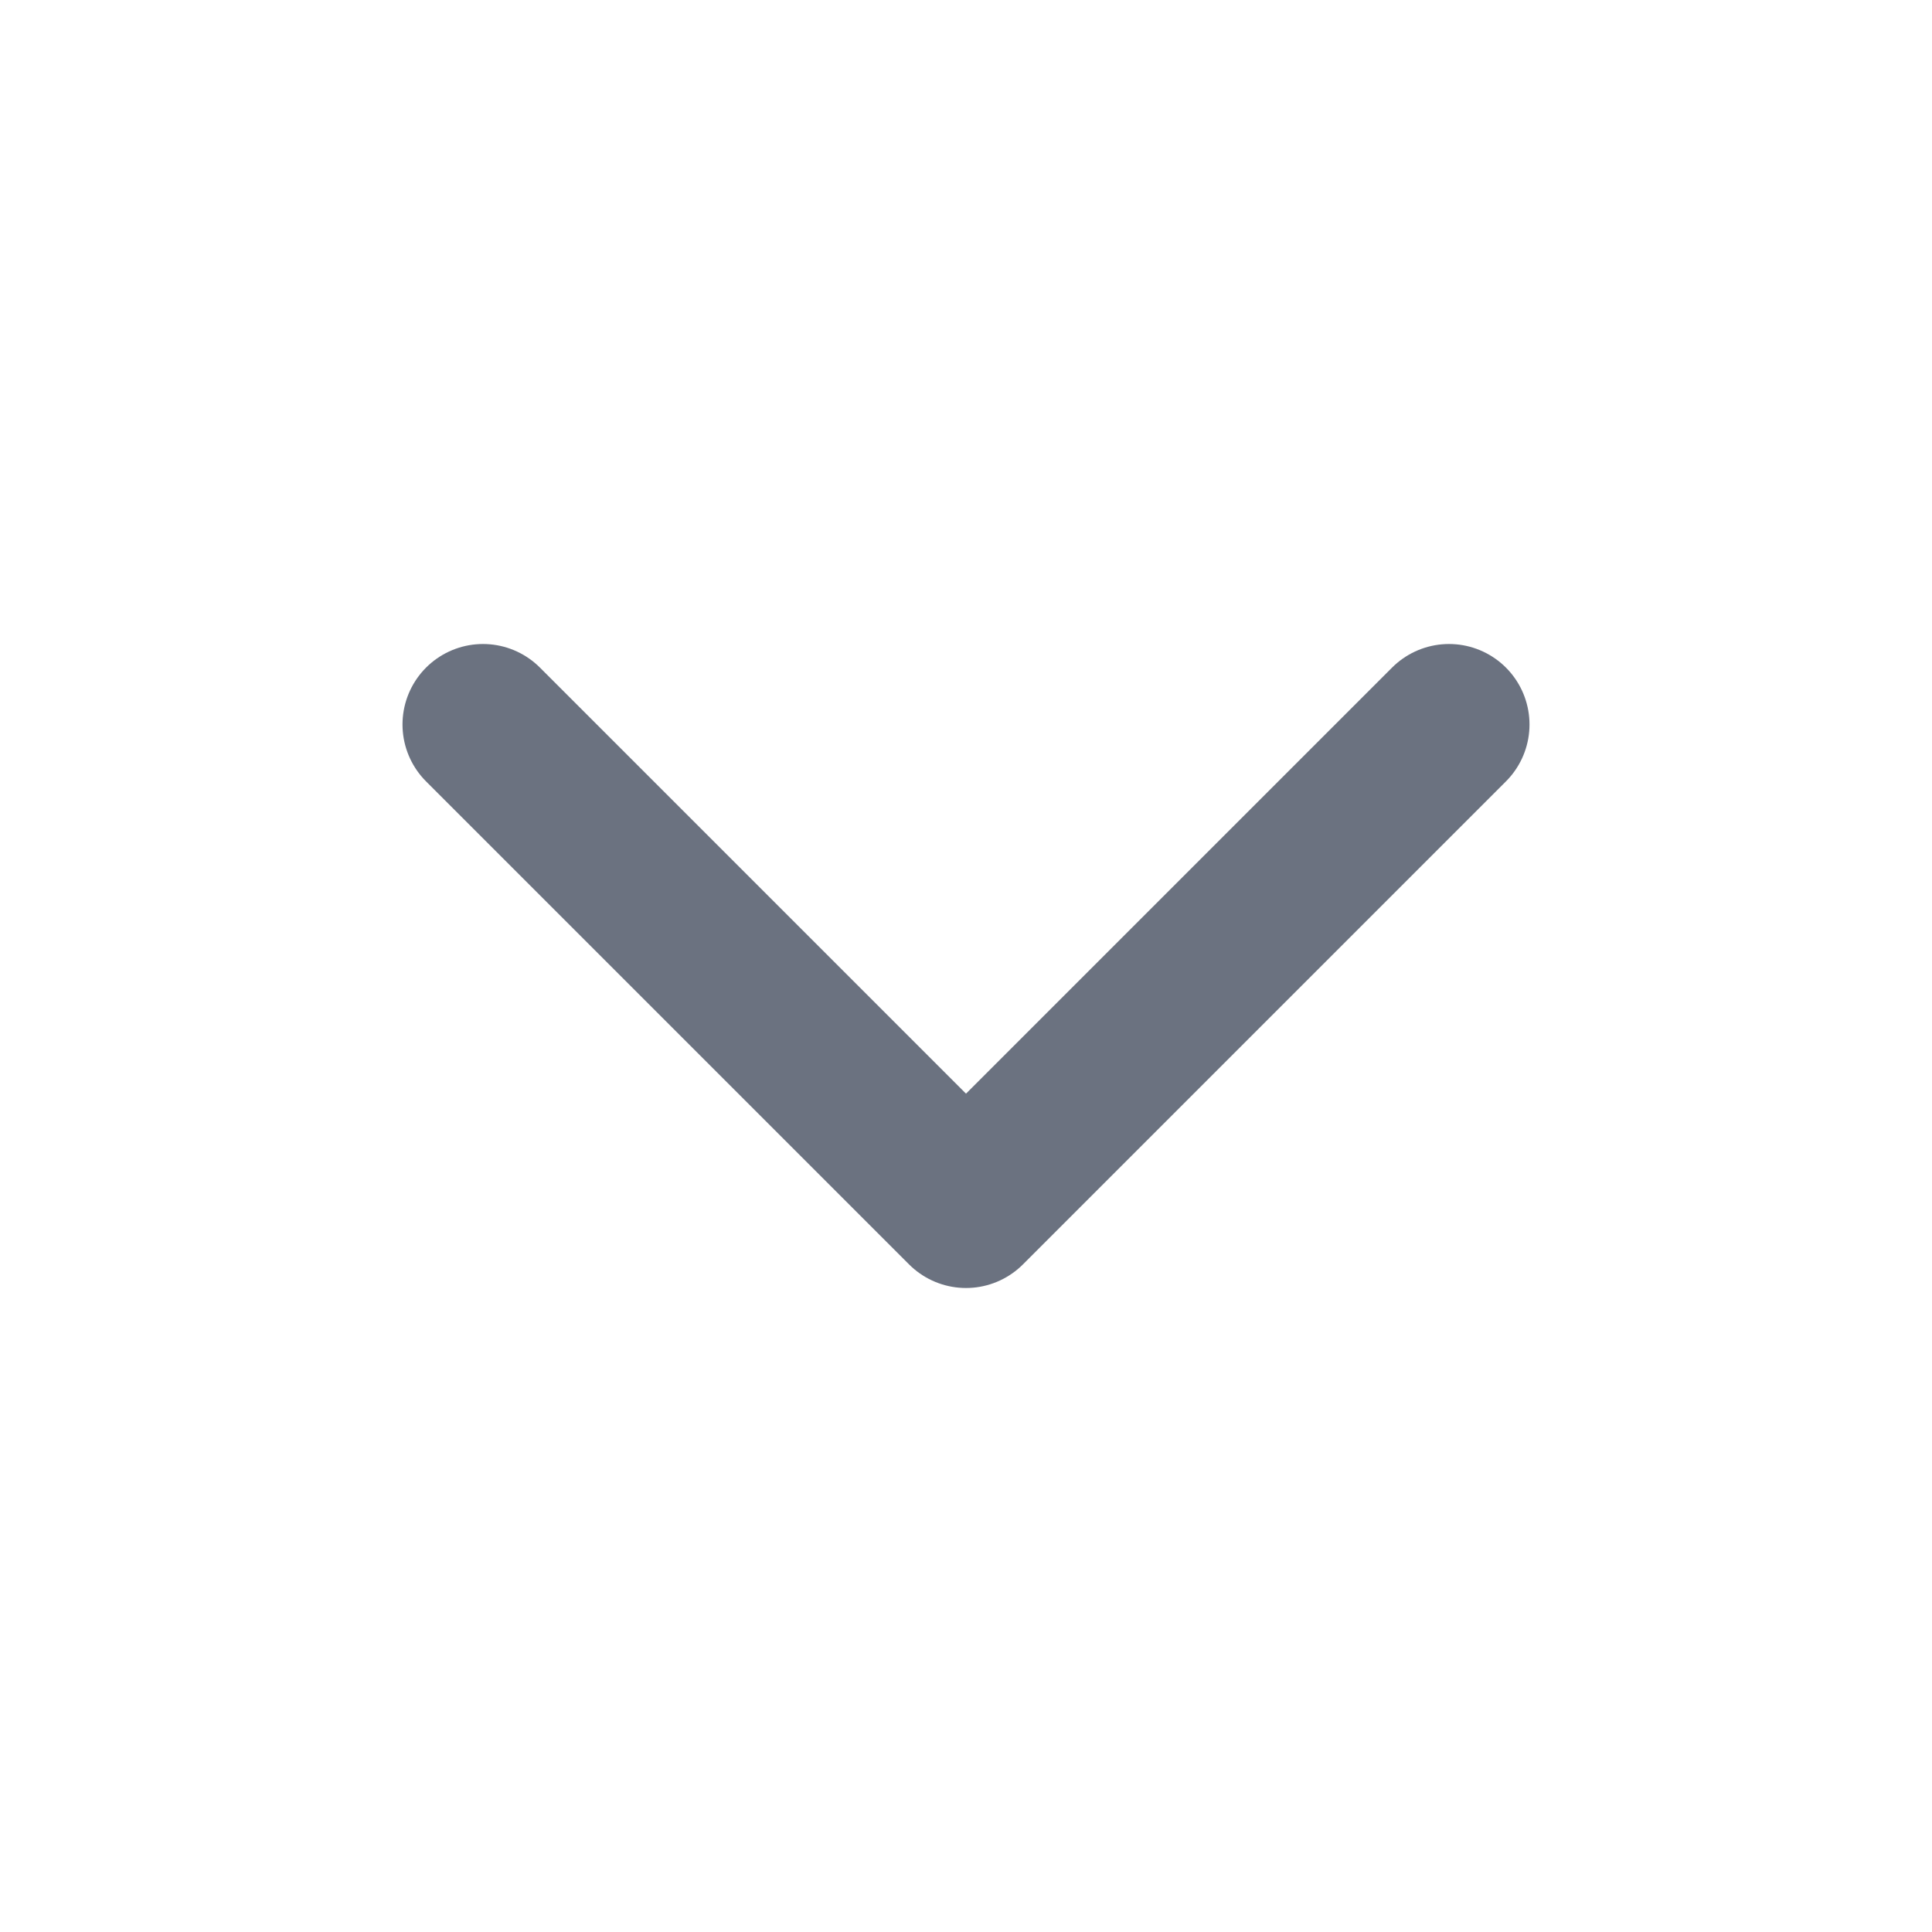
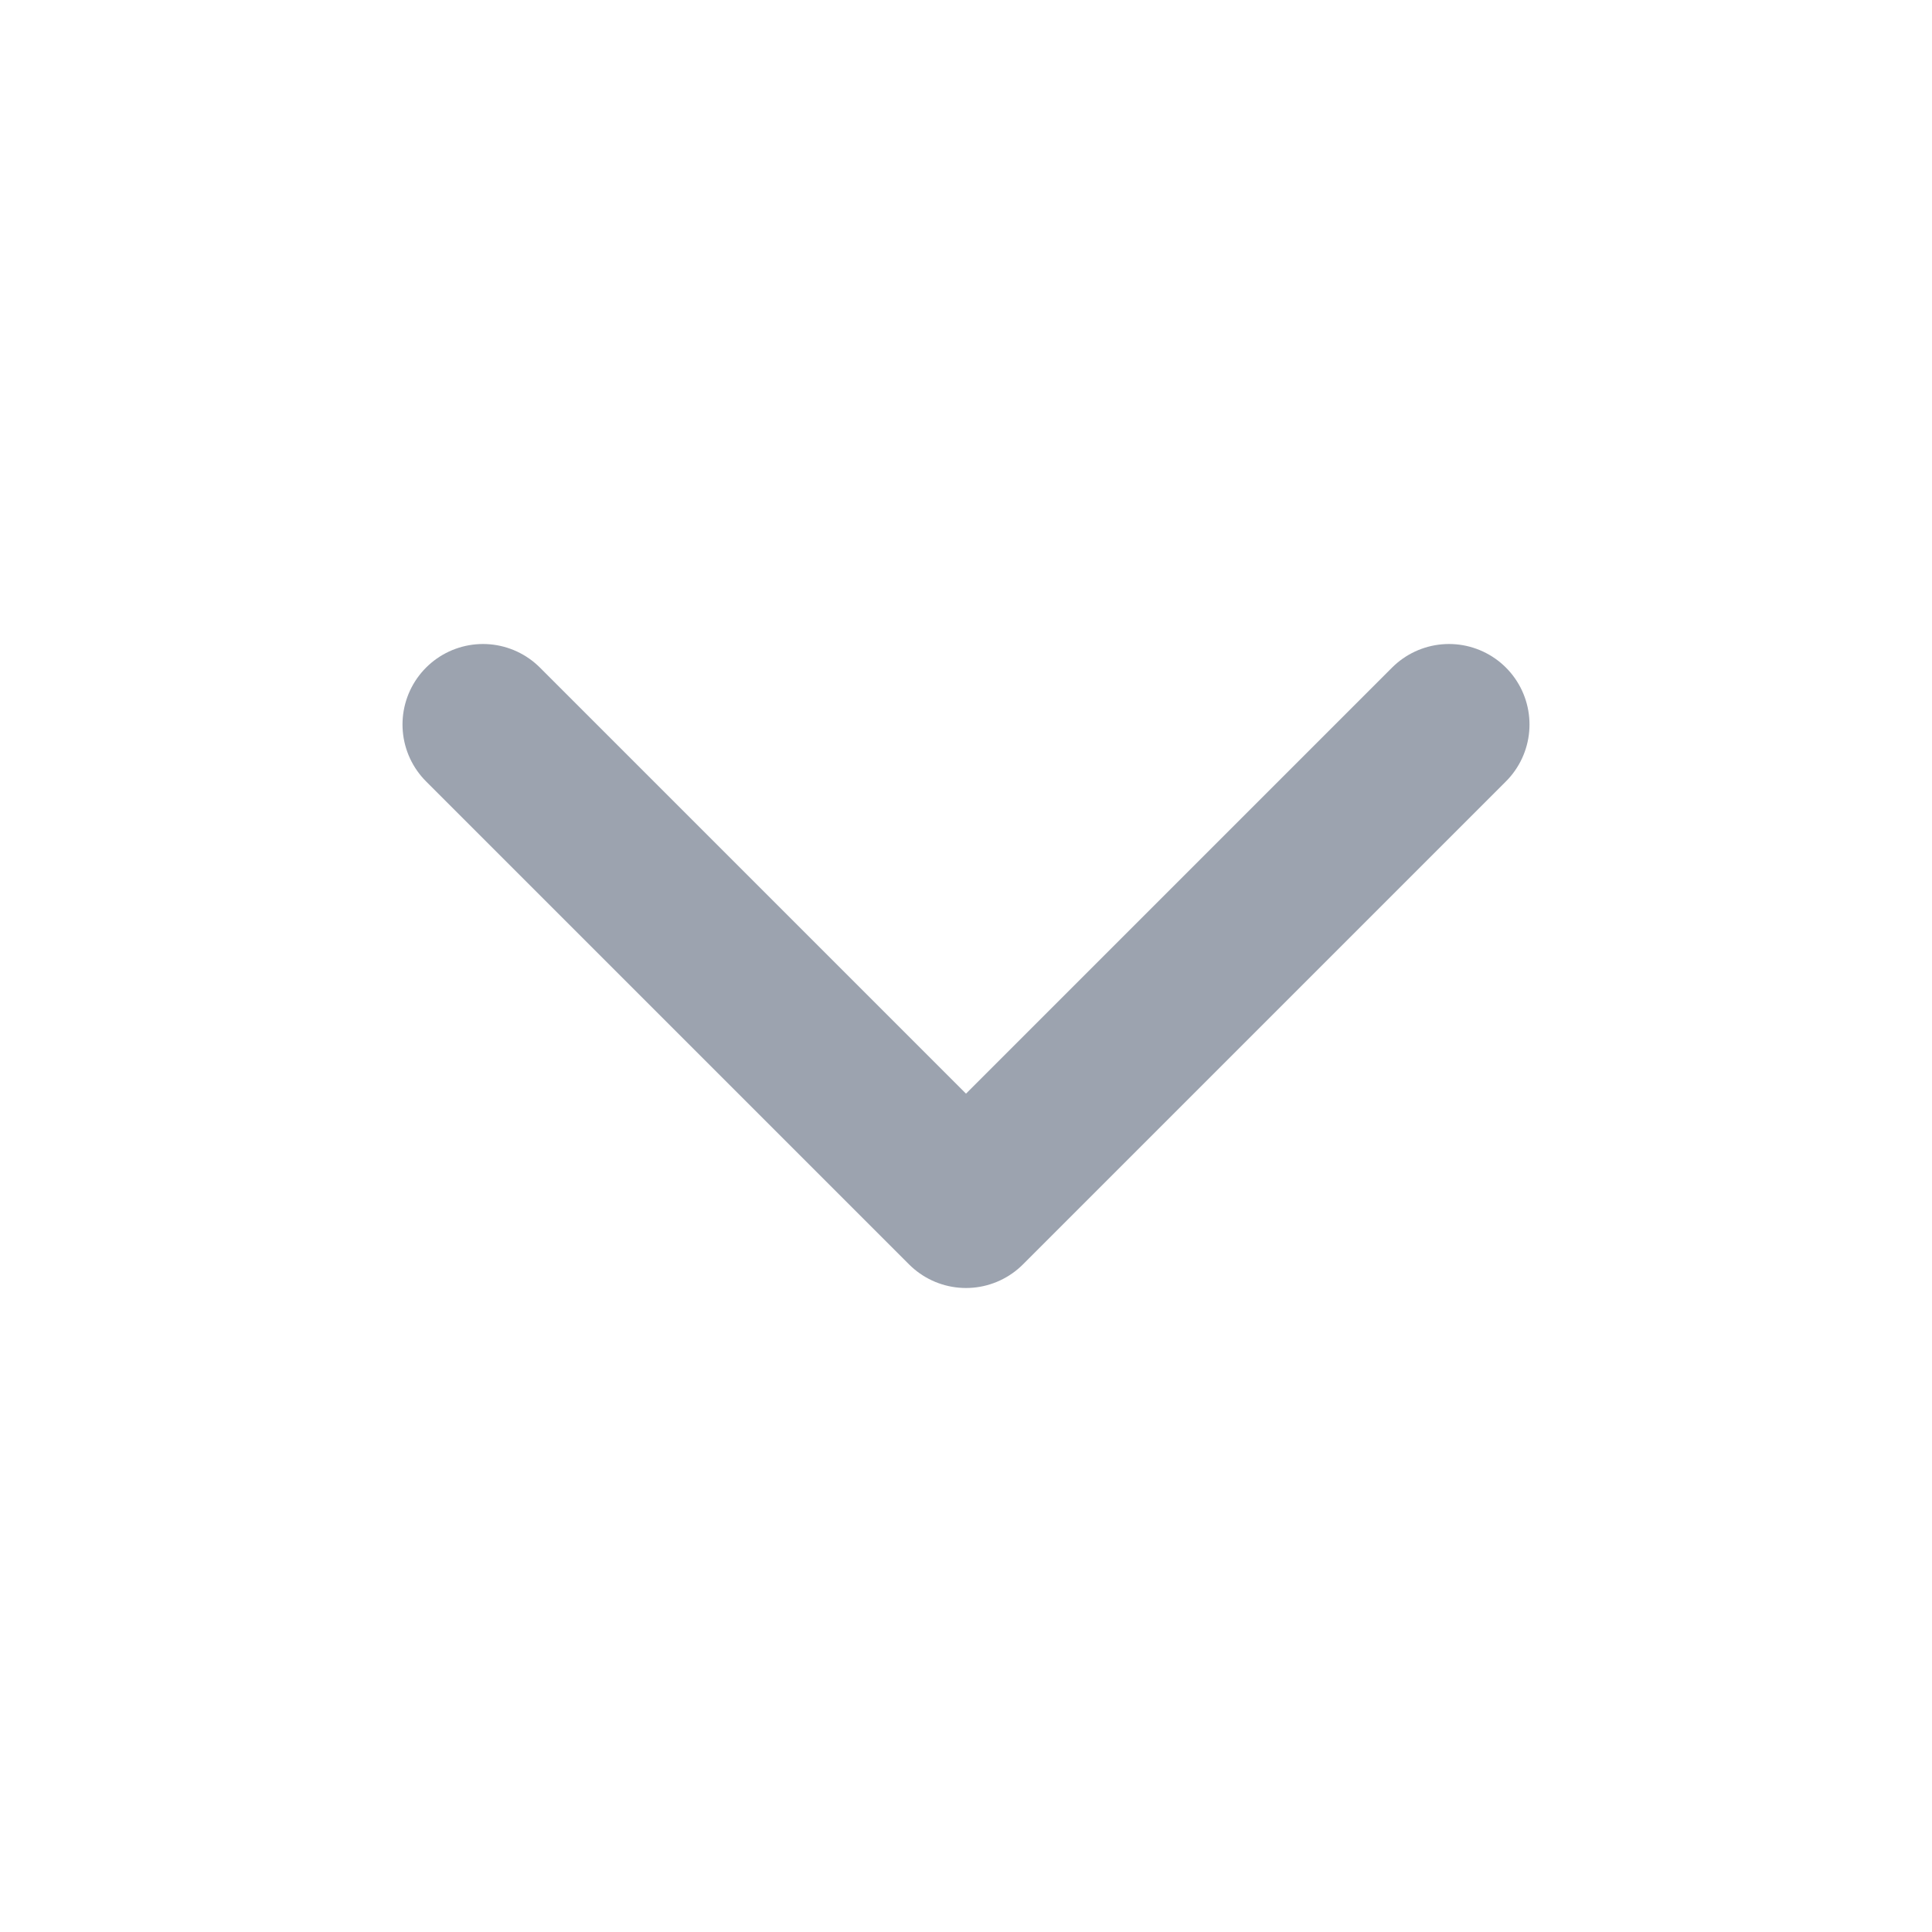
- <svg xmlns="http://www.w3.org/2000/svg" viewBox="0 0 24 24" fill="none" stroke="#6b7280" stroke-width="2" stroke-linecap="round" stroke-linejoin="round">
+ <svg xmlns="http://www.w3.org/2000/svg" viewBox="0 0 24 24" fill="none" stroke="#9ca3af" stroke-width="2" stroke-linecap="round" stroke-linejoin="round">
  <polyline points="6 9 12 15 18 9" />
</svg>
